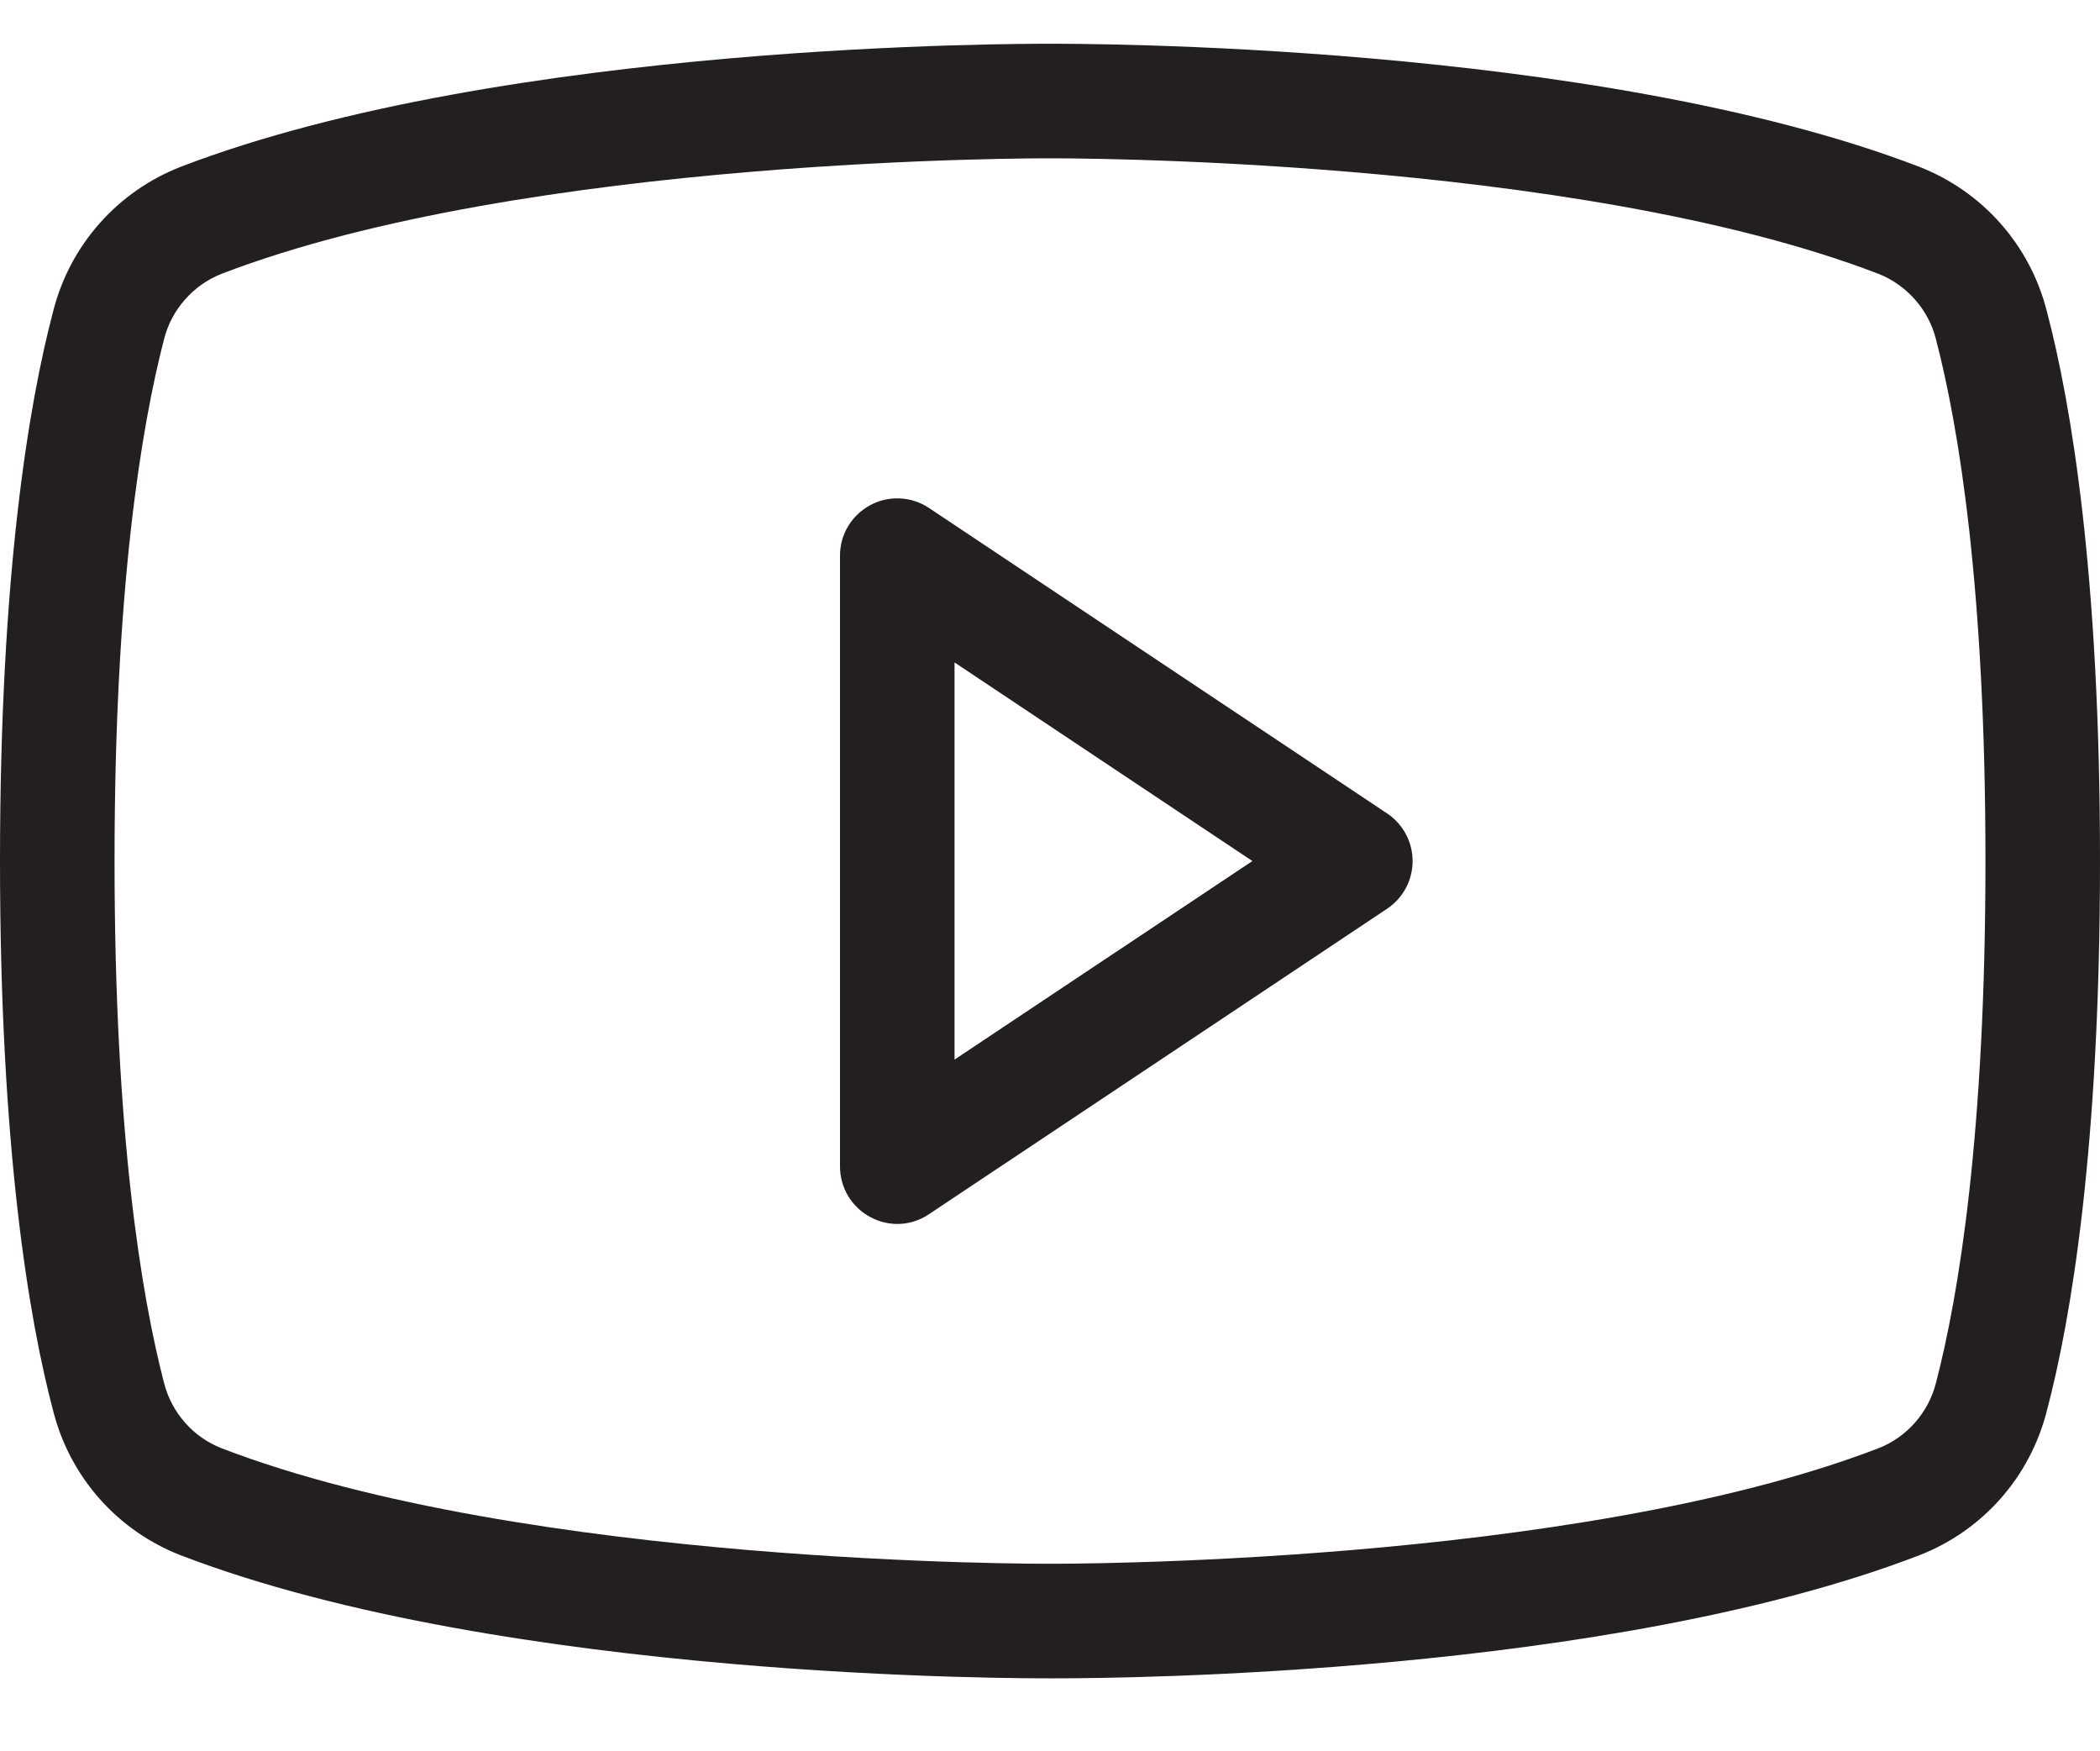
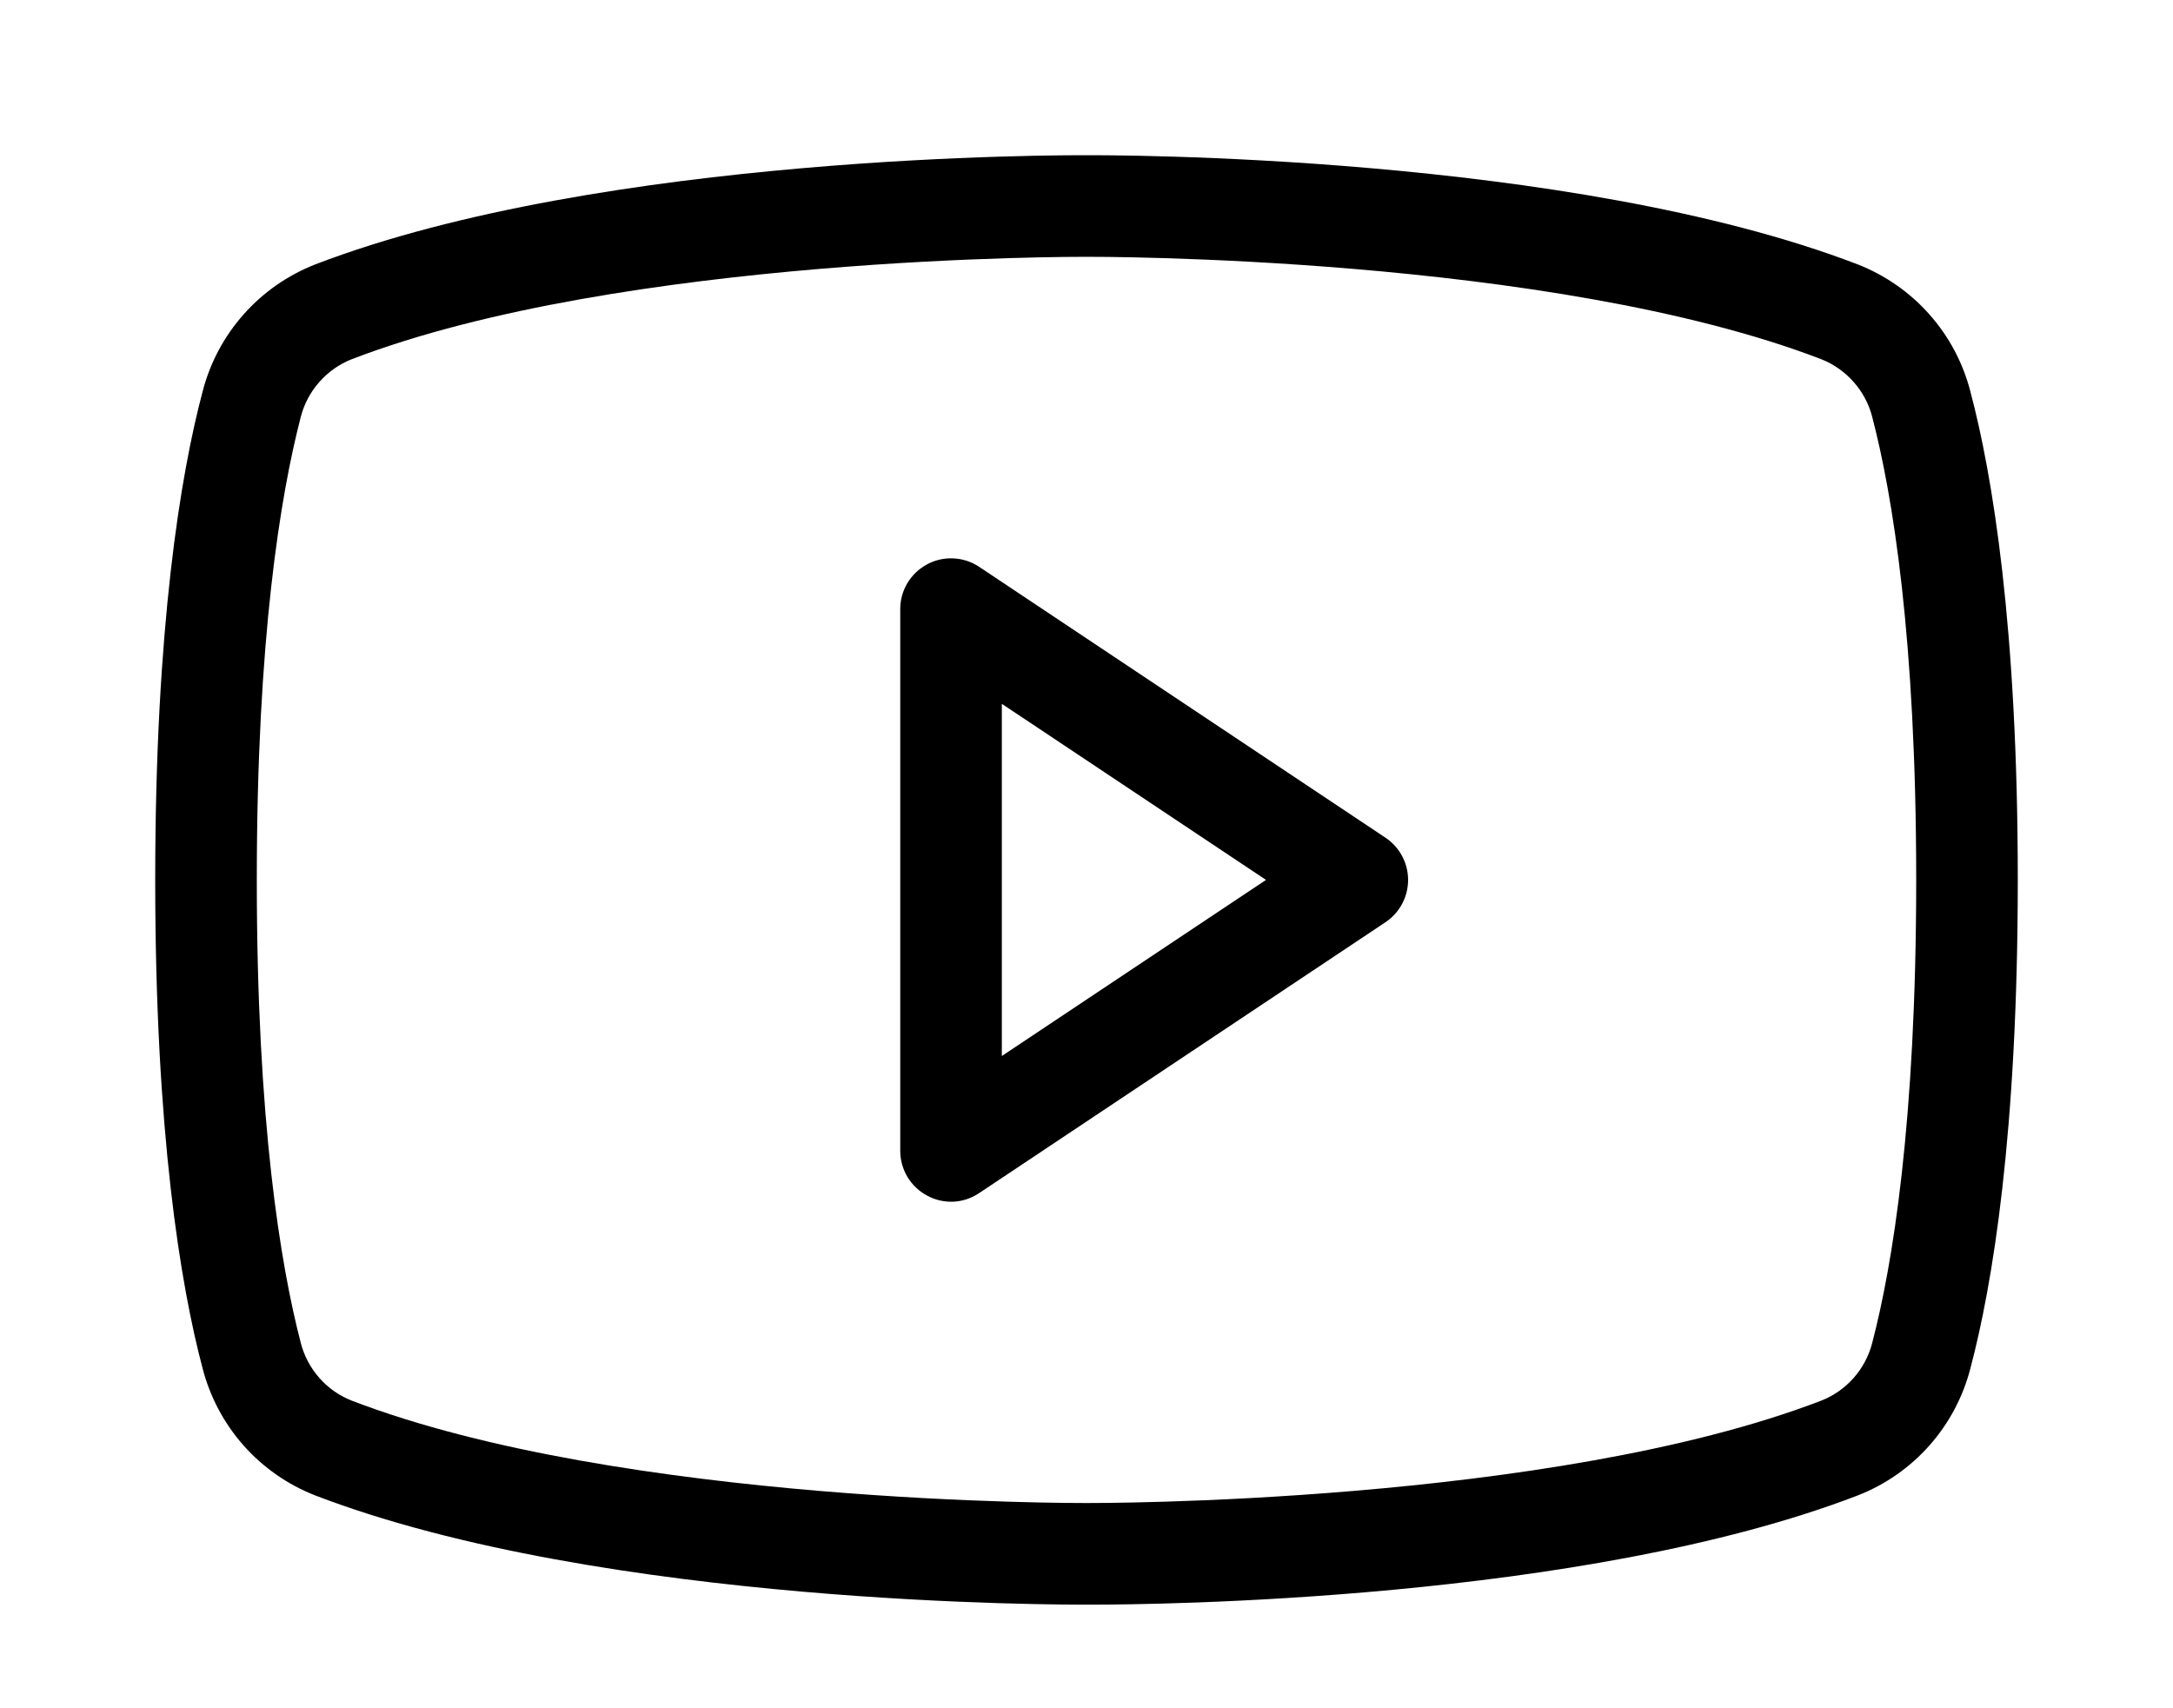
- <svg xmlns="http://www.w3.org/2000/svg" width="24" height="20" viewBox="0 0 24 20" fill="none">
-   <path d="M15.851 9.293L10.614 5.802C10.516 5.737 10.402 5.7 10.284 5.695C10.166 5.689 10.049 5.716 9.945 5.772C9.841 5.828 9.754 5.911 9.693 6.012C9.632 6.113 9.6 6.229 9.6 6.347V13.329C9.6 13.448 9.633 13.565 9.694 13.667C9.756 13.769 9.844 13.852 9.949 13.907C10.052 13.963 10.169 13.989 10.286 13.984C10.404 13.978 10.517 13.94 10.614 13.875L15.851 10.384C15.941 10.324 16.015 10.243 16.066 10.148C16.117 10.053 16.144 9.946 16.144 9.838C16.144 9.73 16.117 9.624 16.066 9.529C16.015 9.434 15.941 9.352 15.851 9.293ZM10.909 12.107V7.569L14.313 9.838L10.909 12.107ZM23.389 3.544C23.294 3.175 23.113 2.835 22.861 2.551C22.609 2.266 22.292 2.046 21.938 1.907C18.218 0.478 12.251 0.5 12 0.5C11.749 0.5 5.782 0.478 2.062 1.907C1.708 2.046 1.391 2.266 1.139 2.551C0.887 2.835 0.706 3.175 0.611 3.544C0.327 4.613 0 6.576 0 9.838C0 13.1 0.327 15.064 0.611 16.133C0.706 16.501 0.887 16.841 1.139 17.126C1.391 17.41 1.708 17.631 2.062 17.769C5.782 19.198 11.749 19.176 12 19.176H12.076C12.829 19.176 18.393 19.133 21.938 17.769C22.292 17.631 22.609 17.41 22.861 17.126C23.113 16.841 23.294 16.501 23.389 16.133C23.673 15.064 24 13.1 24 9.838C24 6.576 23.673 4.613 23.389 3.544ZM22.124 15.806C22.081 15.972 21.999 16.126 21.885 16.255C21.771 16.384 21.629 16.484 21.469 16.547C17.978 17.889 12.066 17.867 12 17.867C11.934 17.867 6.022 17.889 2.531 16.547C2.371 16.484 2.228 16.384 2.115 16.255C2.001 16.126 1.919 15.972 1.876 15.806C1.615 14.802 1.309 12.958 1.309 9.838C1.309 6.718 1.615 4.875 1.876 3.871C1.919 3.704 2.001 3.55 2.115 3.422C2.228 3.293 2.371 3.192 2.531 3.129C6.022 1.787 11.934 1.809 12 1.809C12.066 1.809 17.978 1.787 21.469 3.129C21.629 3.192 21.771 3.293 21.885 3.422C21.999 3.55 22.081 3.704 22.124 3.871C22.386 4.875 22.691 6.718 22.691 9.838C22.691 12.958 22.386 14.802 22.124 15.806Z" fill="#231F20" />
+ <svg xmlns="http://www.w3.org/2000/svg" width="28" height="22" viewBox="0 0 28 22">
+   <path d="M17.851 10.793L12.614 7.302C12.516 7.237 12.402 7.2 12.284 7.195C12.166 7.189 12.049 7.216 11.945 7.272C11.841 7.328 11.754 7.411 11.693 7.512C11.632 7.613 11.6 7.729 11.6 7.847V14.829C11.6 14.948 11.633 15.065 11.694 15.167C11.756 15.269 11.844 15.352 11.949 15.407C12.052 15.463 12.169 15.489 12.286 15.484C12.404 15.478 12.517 15.44 12.614 15.375L17.851 11.884C17.941 11.824 18.015 11.743 18.066 11.648C18.117 11.553 18.144 11.446 18.144 11.338C18.144 11.23 18.117 11.124 18.066 11.029C18.015 10.934 17.941 10.852 17.851 10.793ZM12.909 13.607V9.069L16.313 11.338L12.909 13.607ZM25.389 5.044C25.294 4.675 25.113 4.335 24.861 4.051C24.609 3.766 24.292 3.546 23.938 3.407C20.218 1.978 14.251 2 14 2C13.749 2 7.782 1.978 4.062 3.407C3.708 3.546 3.391 3.766 3.139 4.051C2.887 4.335 2.706 4.675 2.611 5.044C2.327 6.113 2 8.076 2 11.338C2 14.6 2.327 16.564 2.611 17.633C2.706 18.001 2.887 18.341 3.139 18.626C3.391 18.91 3.708 19.131 4.062 19.269C7.782 20.698 13.749 20.676 14 20.676H14.076C14.829 20.676 20.393 20.633 23.938 19.269C24.292 19.131 24.609 18.91 24.861 18.626C25.113 18.341 25.294 18.001 25.389 17.633C25.673 16.564 26 14.6 26 11.338C26 8.076 25.673 6.113 25.389 5.044ZM24.124 17.305C24.081 17.472 23.999 17.626 23.885 17.755C23.771 17.884 23.629 17.984 23.469 18.047C19.978 19.389 14.066 19.367 14 19.367C13.934 19.367 8.022 19.389 4.531 18.047C4.371 17.984 4.228 17.884 4.115 17.755C4.001 17.626 3.919 17.472 3.876 17.305C3.615 16.302 3.309 14.458 3.309 11.338C3.309 8.218 3.615 6.375 3.876 5.371C3.919 5.204 4.001 5.05 4.115 4.922C4.228 4.793 4.371 4.692 4.531 4.629C8.022 3.287 13.934 3.309 14 3.309C14.066 3.309 19.978 3.287 23.469 4.629C23.629 4.692 23.771 4.793 23.885 4.922C23.999 5.05 24.081 5.204 24.124 5.371C24.386 6.375 24.691 8.218 24.691 11.338C24.691 14.458 24.386 16.302 24.124 17.305Z" />
</svg>
